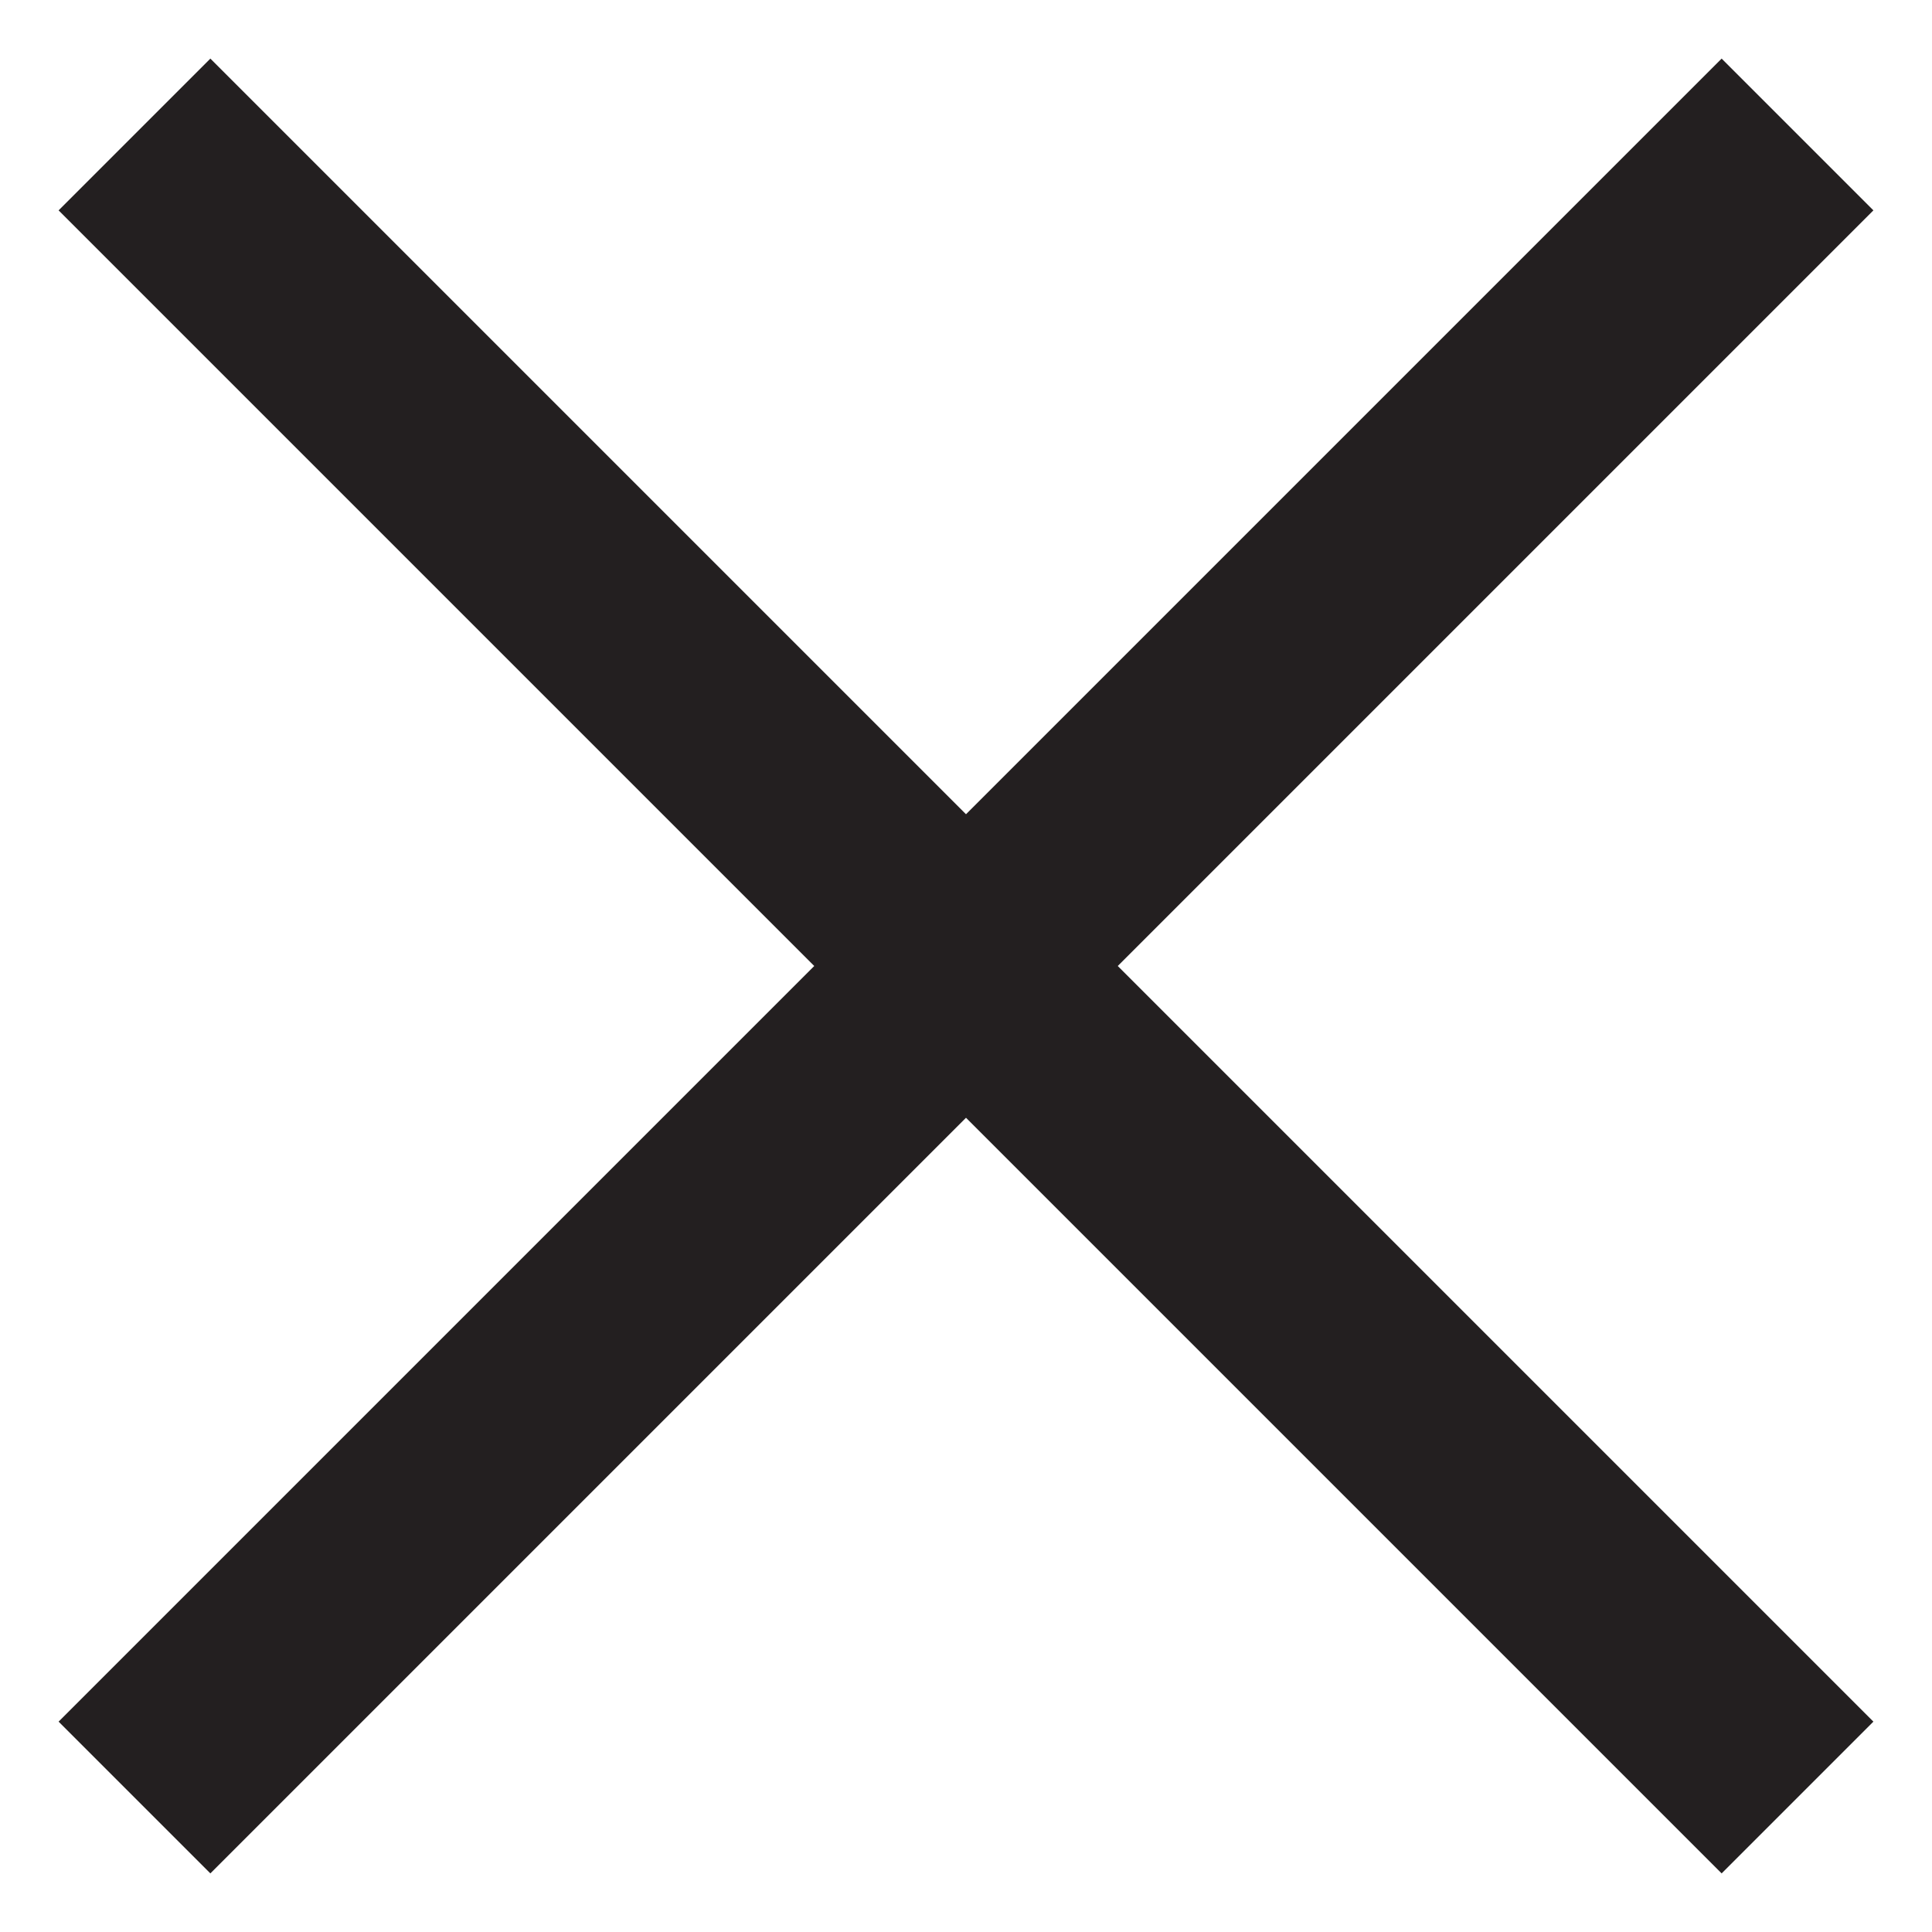
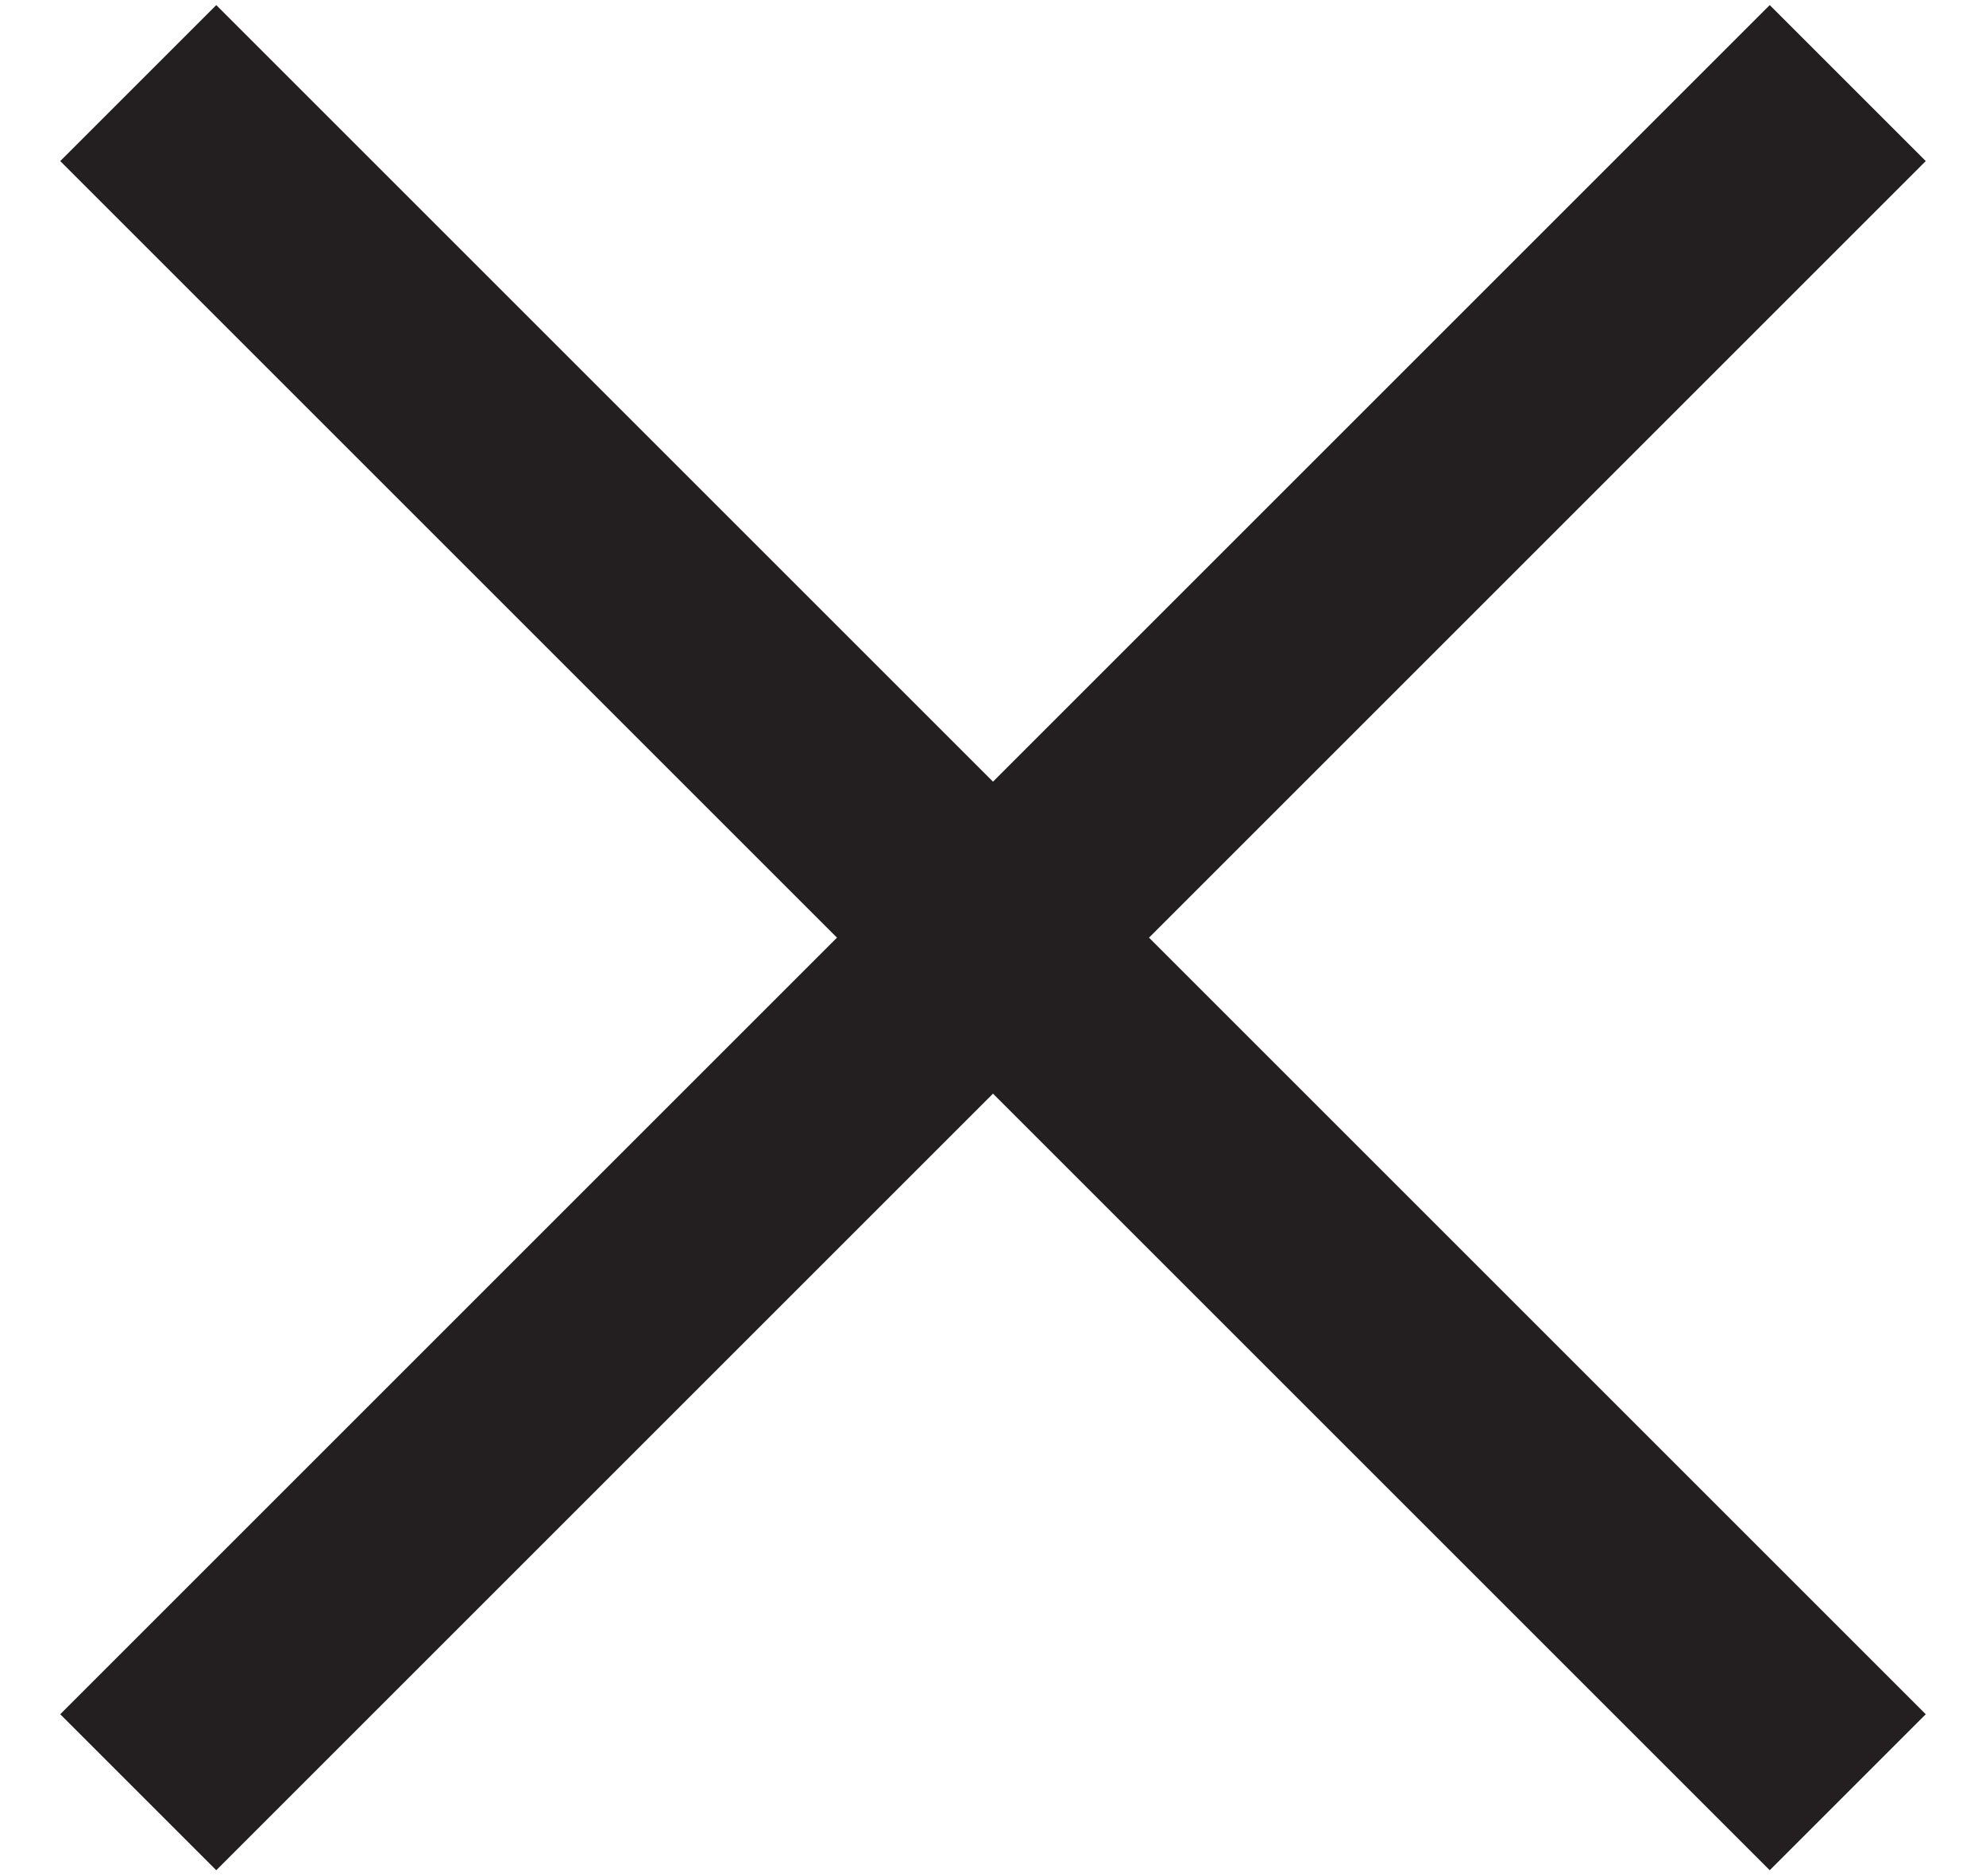
- <svg xmlns="http://www.w3.org/2000/svg" width="11" height="11" viewBox="0 0 18 17">
+ <svg xmlns="http://www.w3.org/2000/svg" width="18" height="17" viewBox="0 0 18 17">
  <path fill="#231F20" d="M17.454 1.46L16.04.046 9 7.086 1.96.046.546 1.46l7.04 7.04-7.04 7.04 1.414 1.414L9 9.914l7.04 7.04 1.414-1.414-7.04-7.04z" />
</svg>
